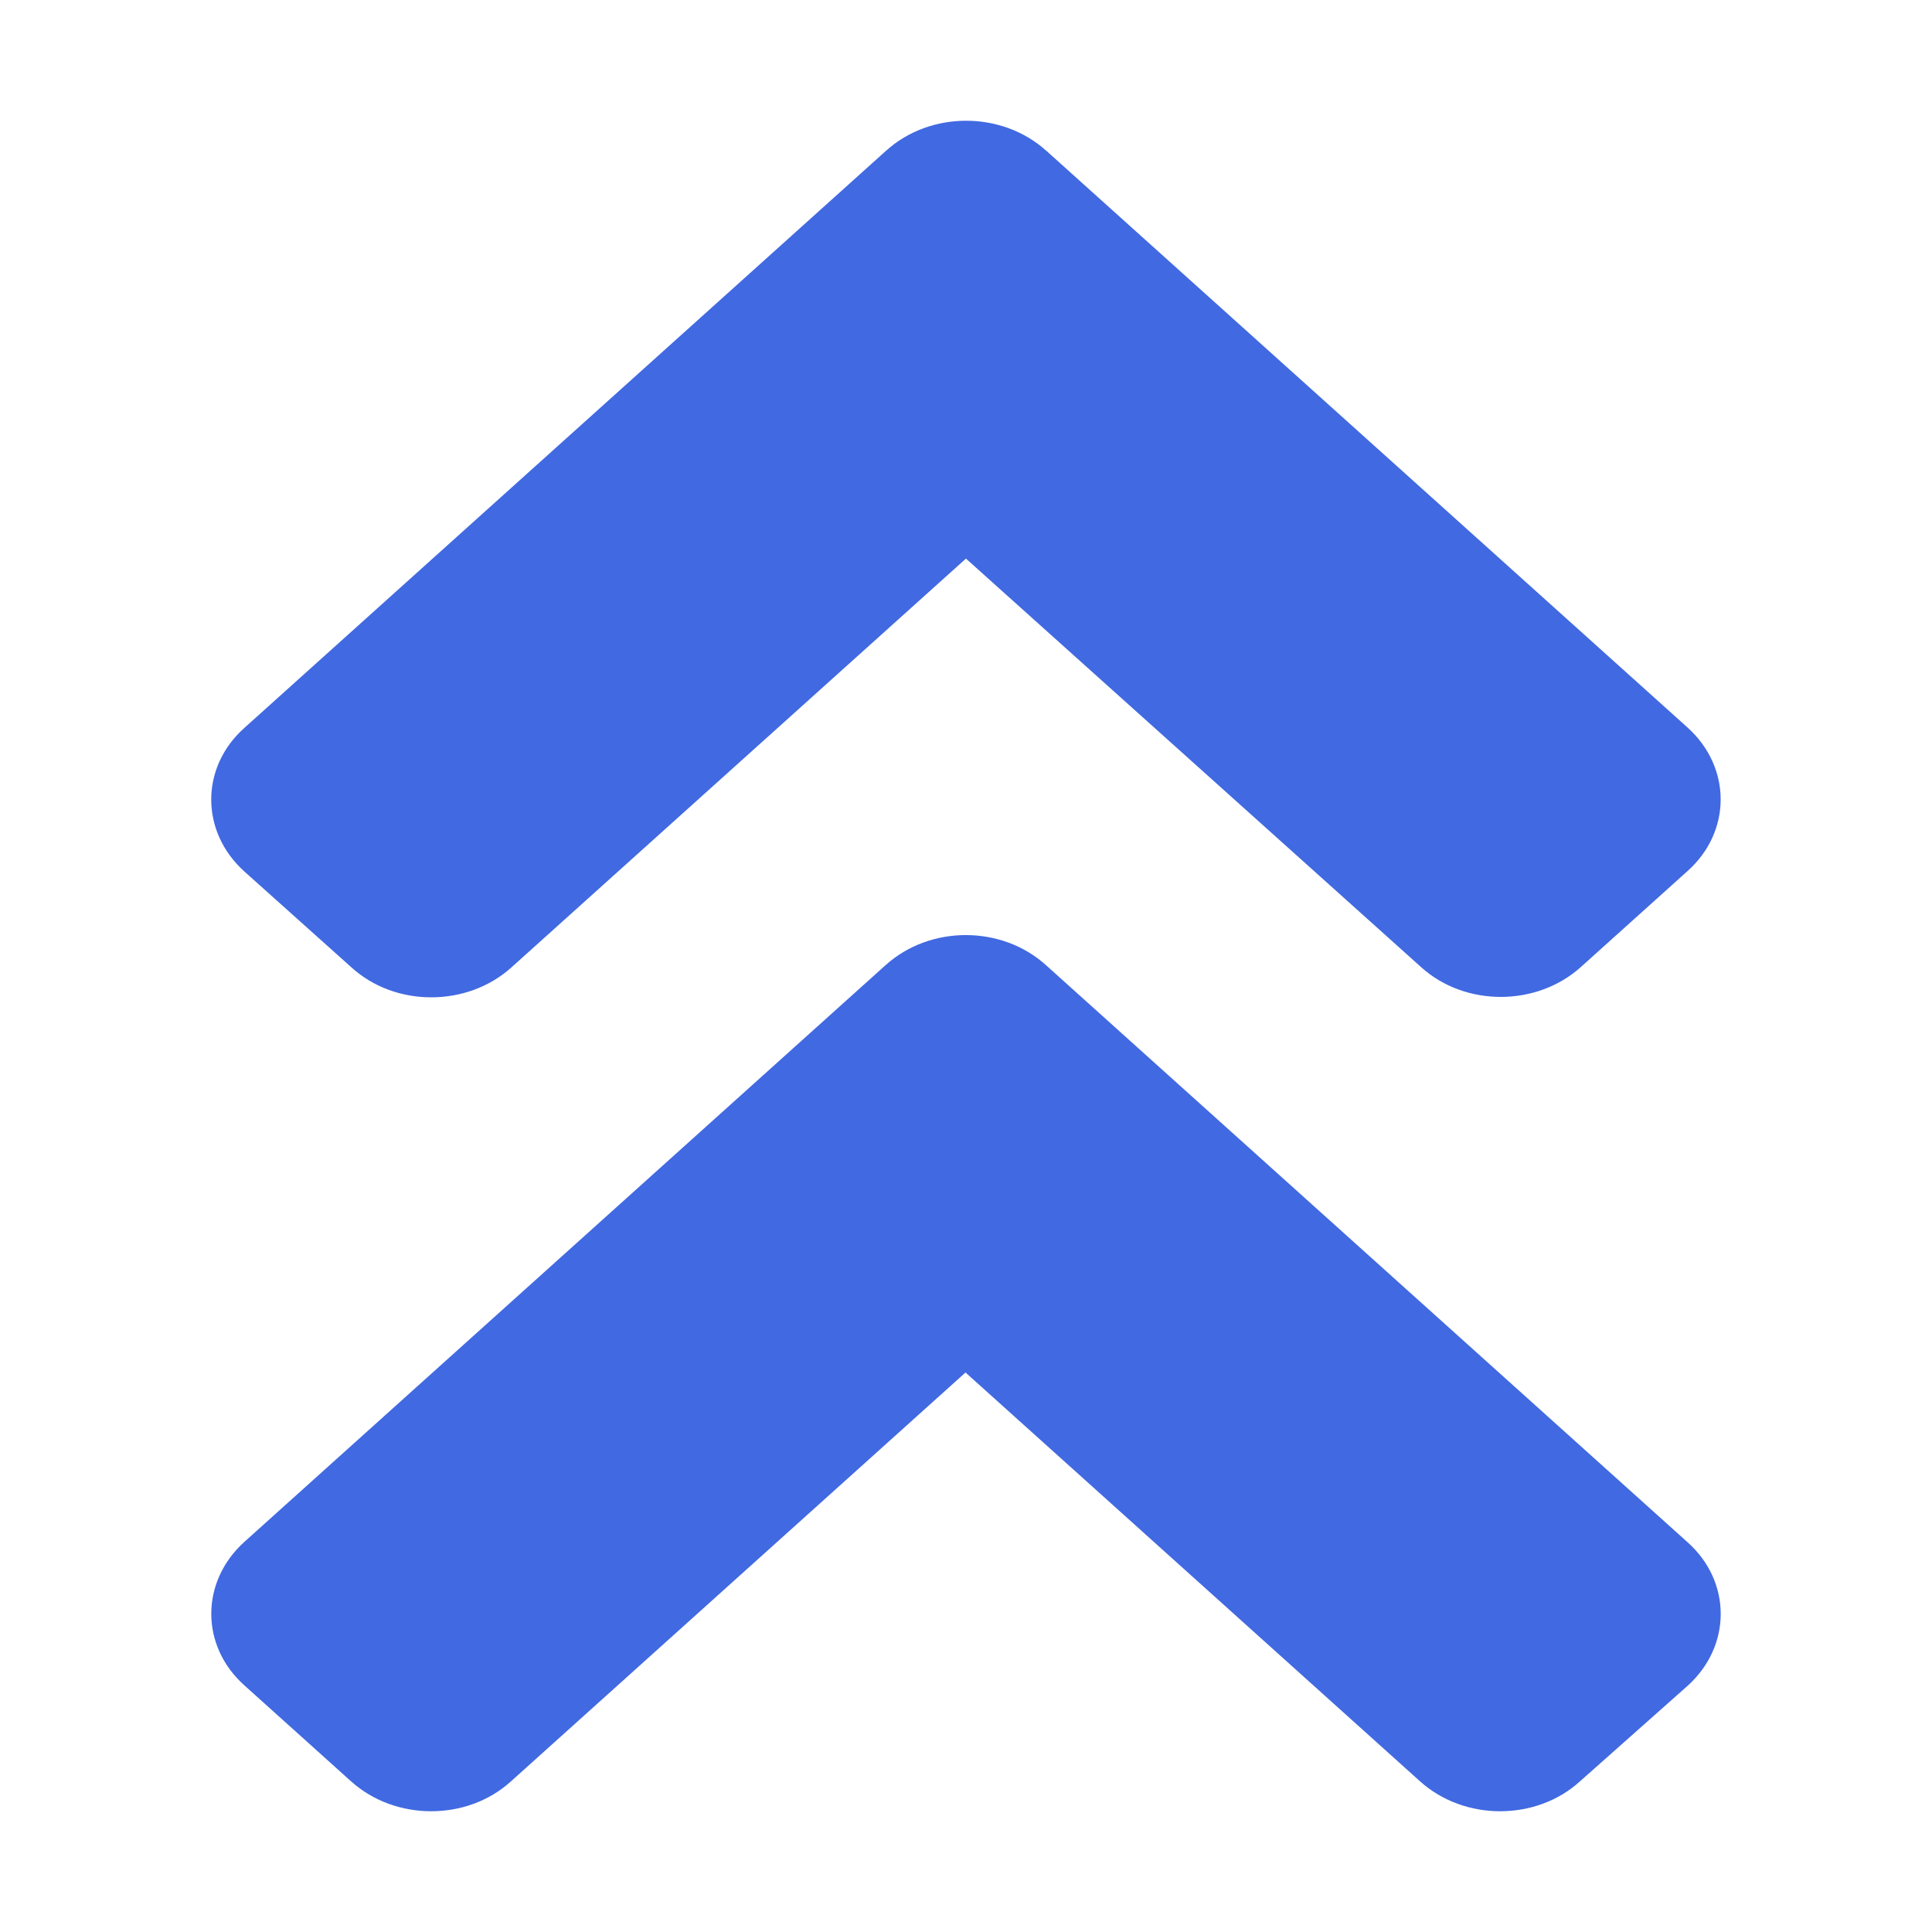
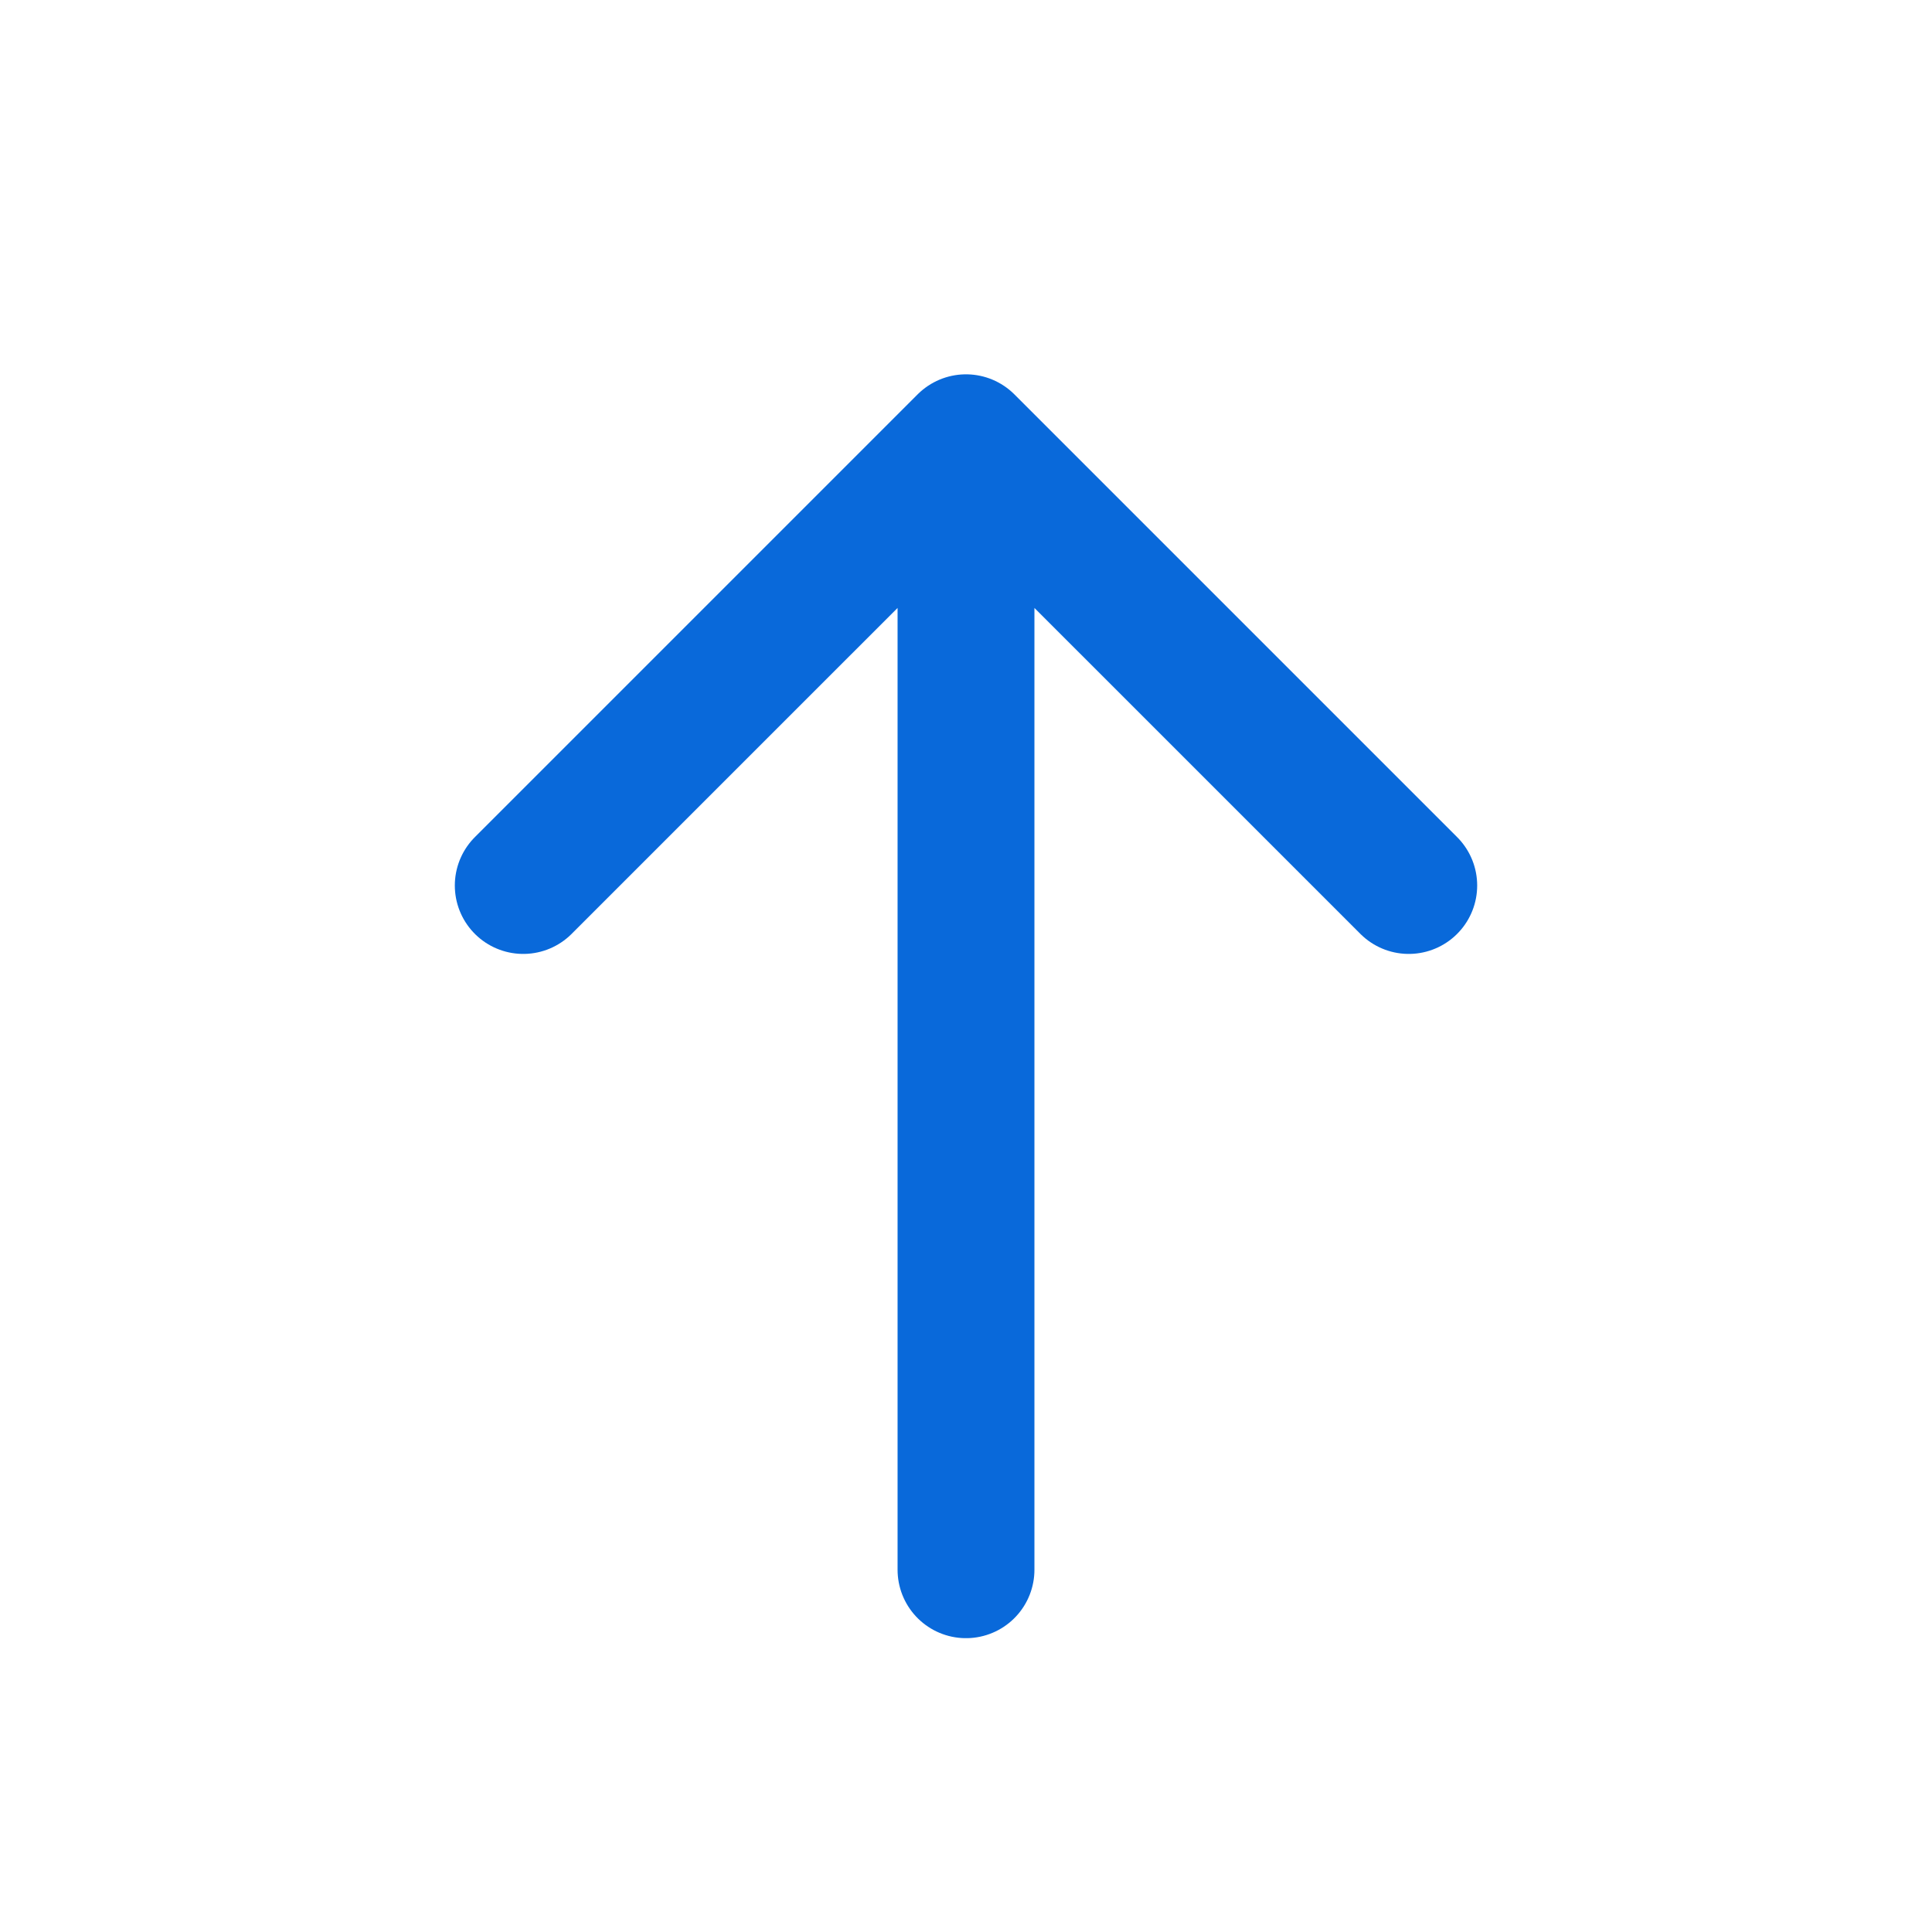
- <svg xmlns="http://www.w3.org/2000/svg" height="32" viewBox="0 0 32 32" width="32">
-   <path d="m14.672 15.982-10.622 9.554c-.734.66-.734 1.728 0 2.381l1.765 1.588c.734.66 1.921.66 2.648 0l7.529-6.772 7.529 6.772c.734.66 1.921.66 2.648 0l1.781-1.581c.734-.66.734-1.728 0-2.381l-10.622-9.554c-.734-.667-1.921-.667-2.655-.007zm2.655-13.488 10.622 9.554c.734.66.734 1.728 0 2.381l-1.765 1.588c-.734.66-1.921.66-2.648 0l-7.537-6.765-7.529 6.772c-.734.66-1.921.66-2.648 0l-1.773-1.588c-.734-.66-.734-1.728 0-2.381l10.622-9.554c.734-.667 1.921-.667 2.655-.007z" fill="#4169e1" stroke-width=".074" />
+ <svg xmlns="http://www.w3.org/2000/svg" width="32" height="32" viewBox="0 0 24 24" fill="none" stroke-width="1.7" stroke-linecap="round" stroke-linejoin="round">
+   <style>@media (prefers-color-scheme:dark){.s0{stroke:#58a6ff}.f0{fill:#58a6ff}}</style>
+   <path class="s0" stroke="#0969da" d="M12 19.5v-14M6.5 11L12 5.5l5.5 5.5" />
</svg>
